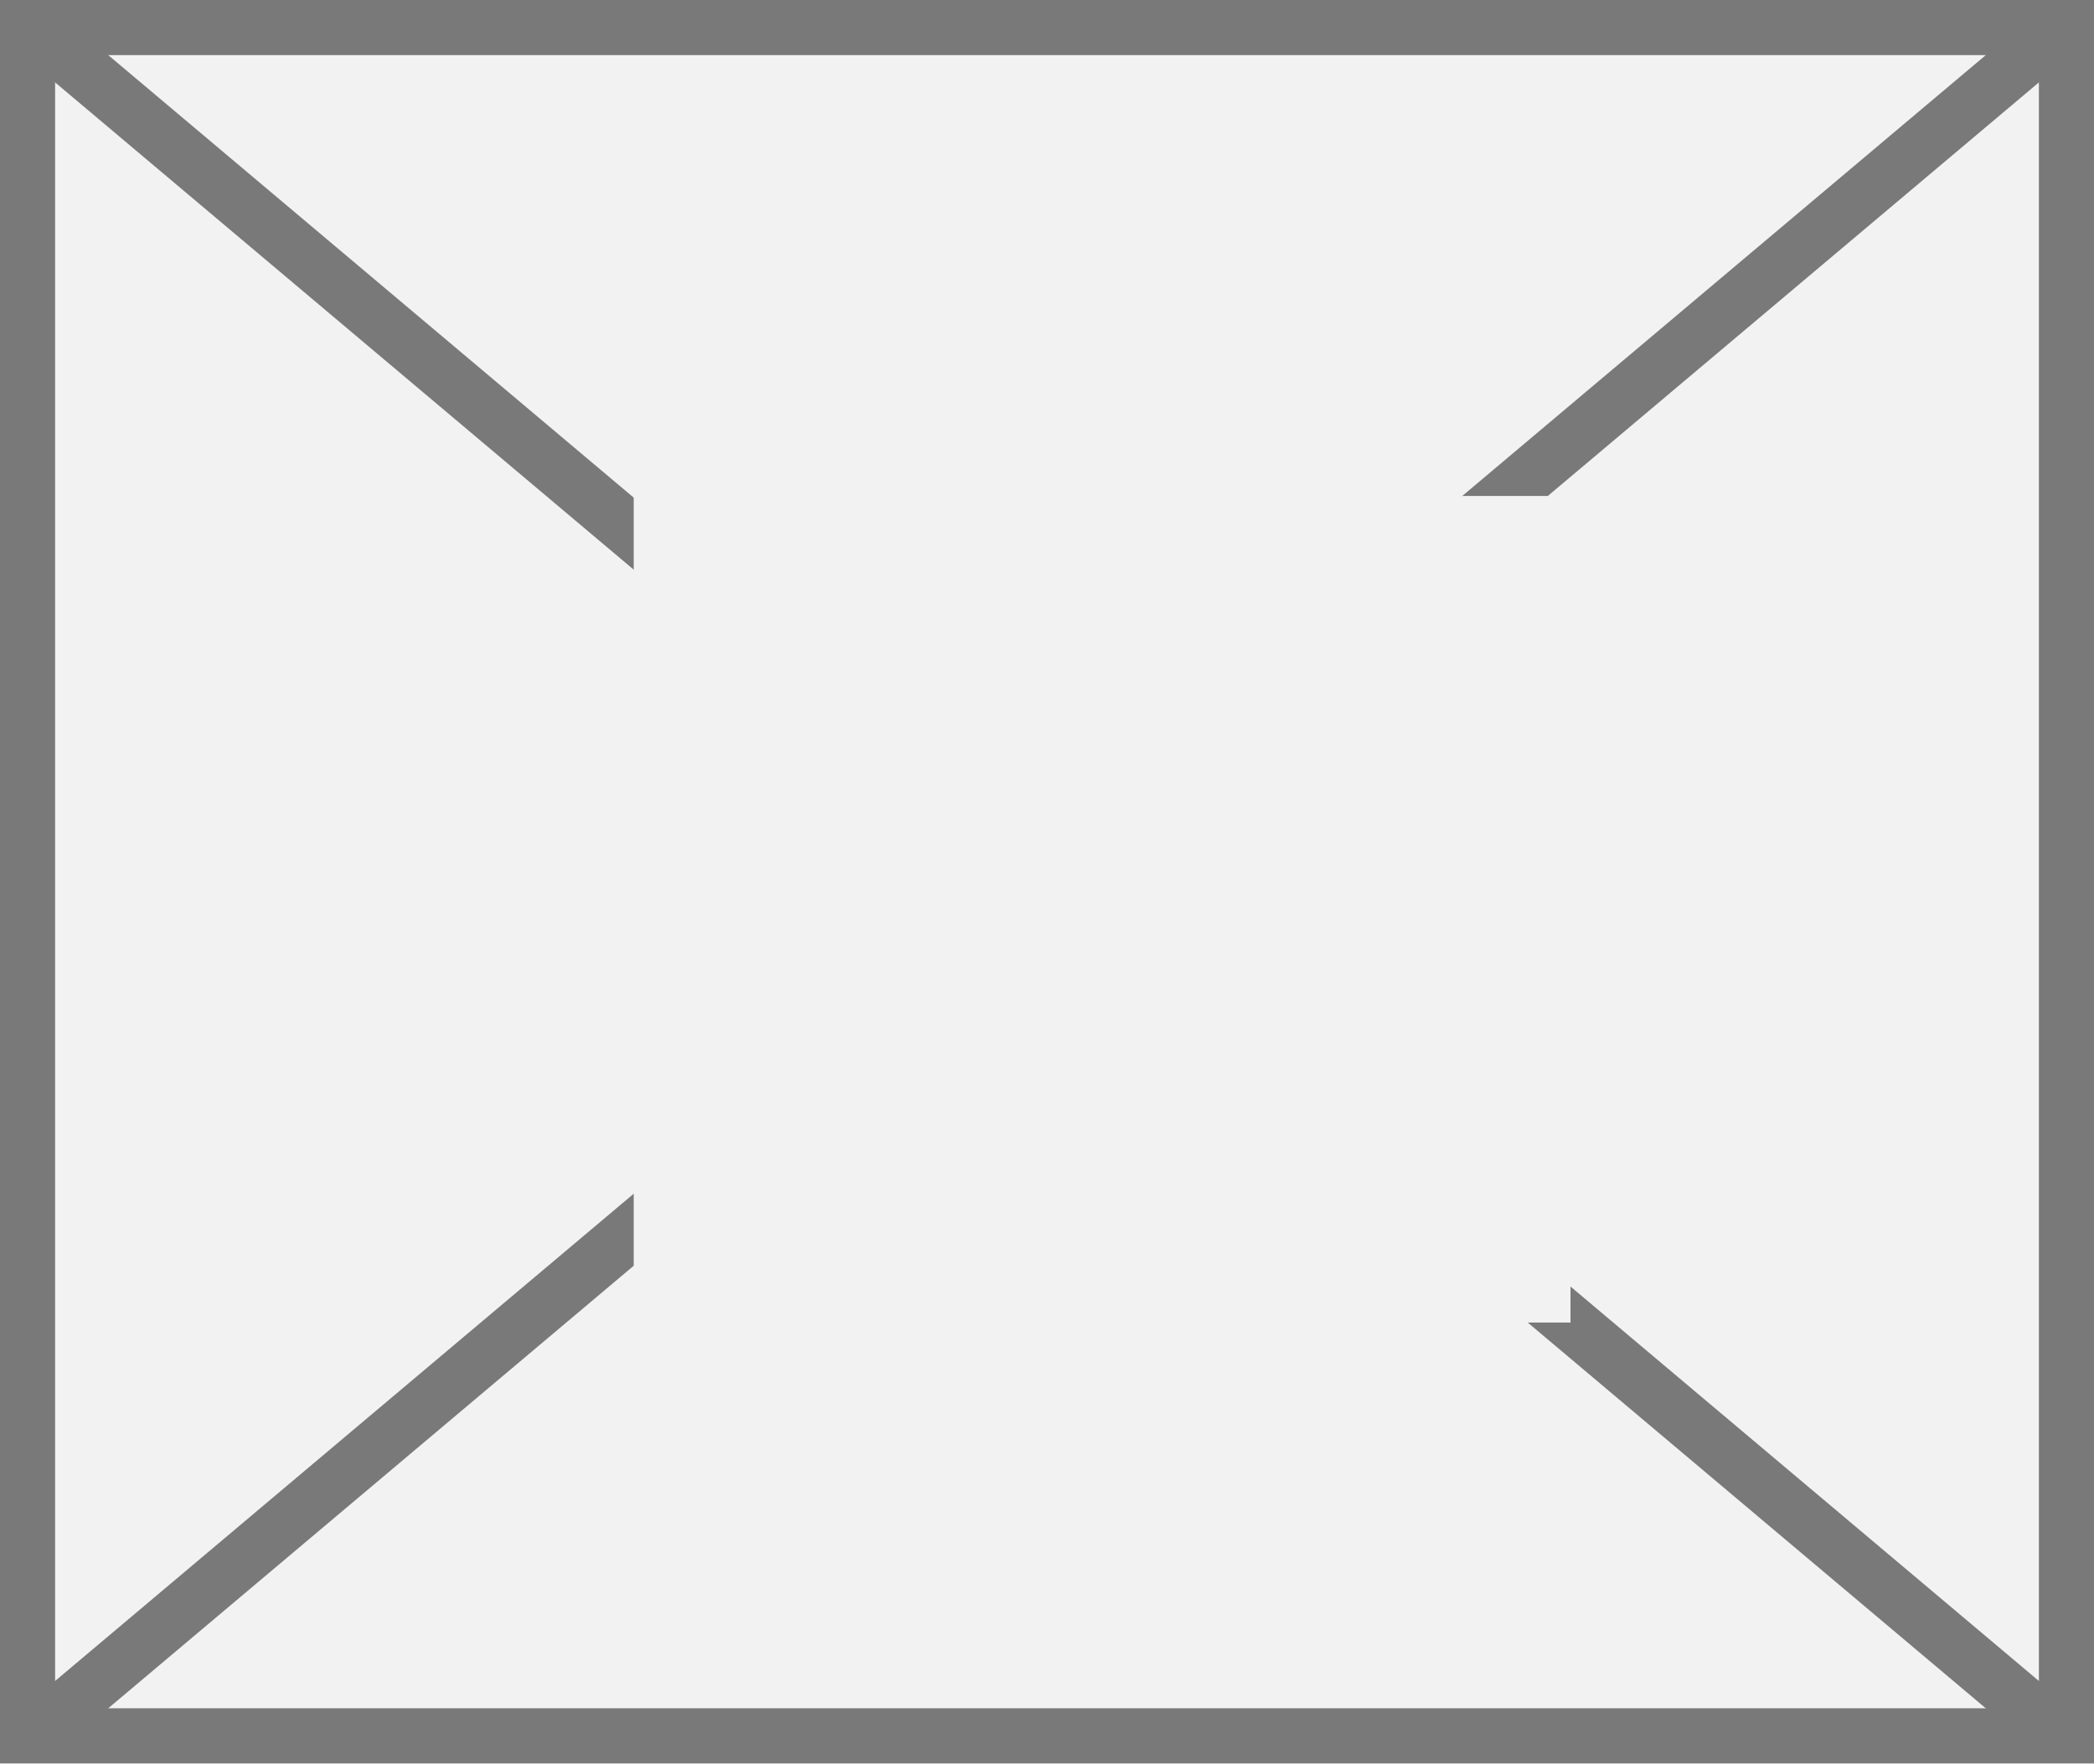
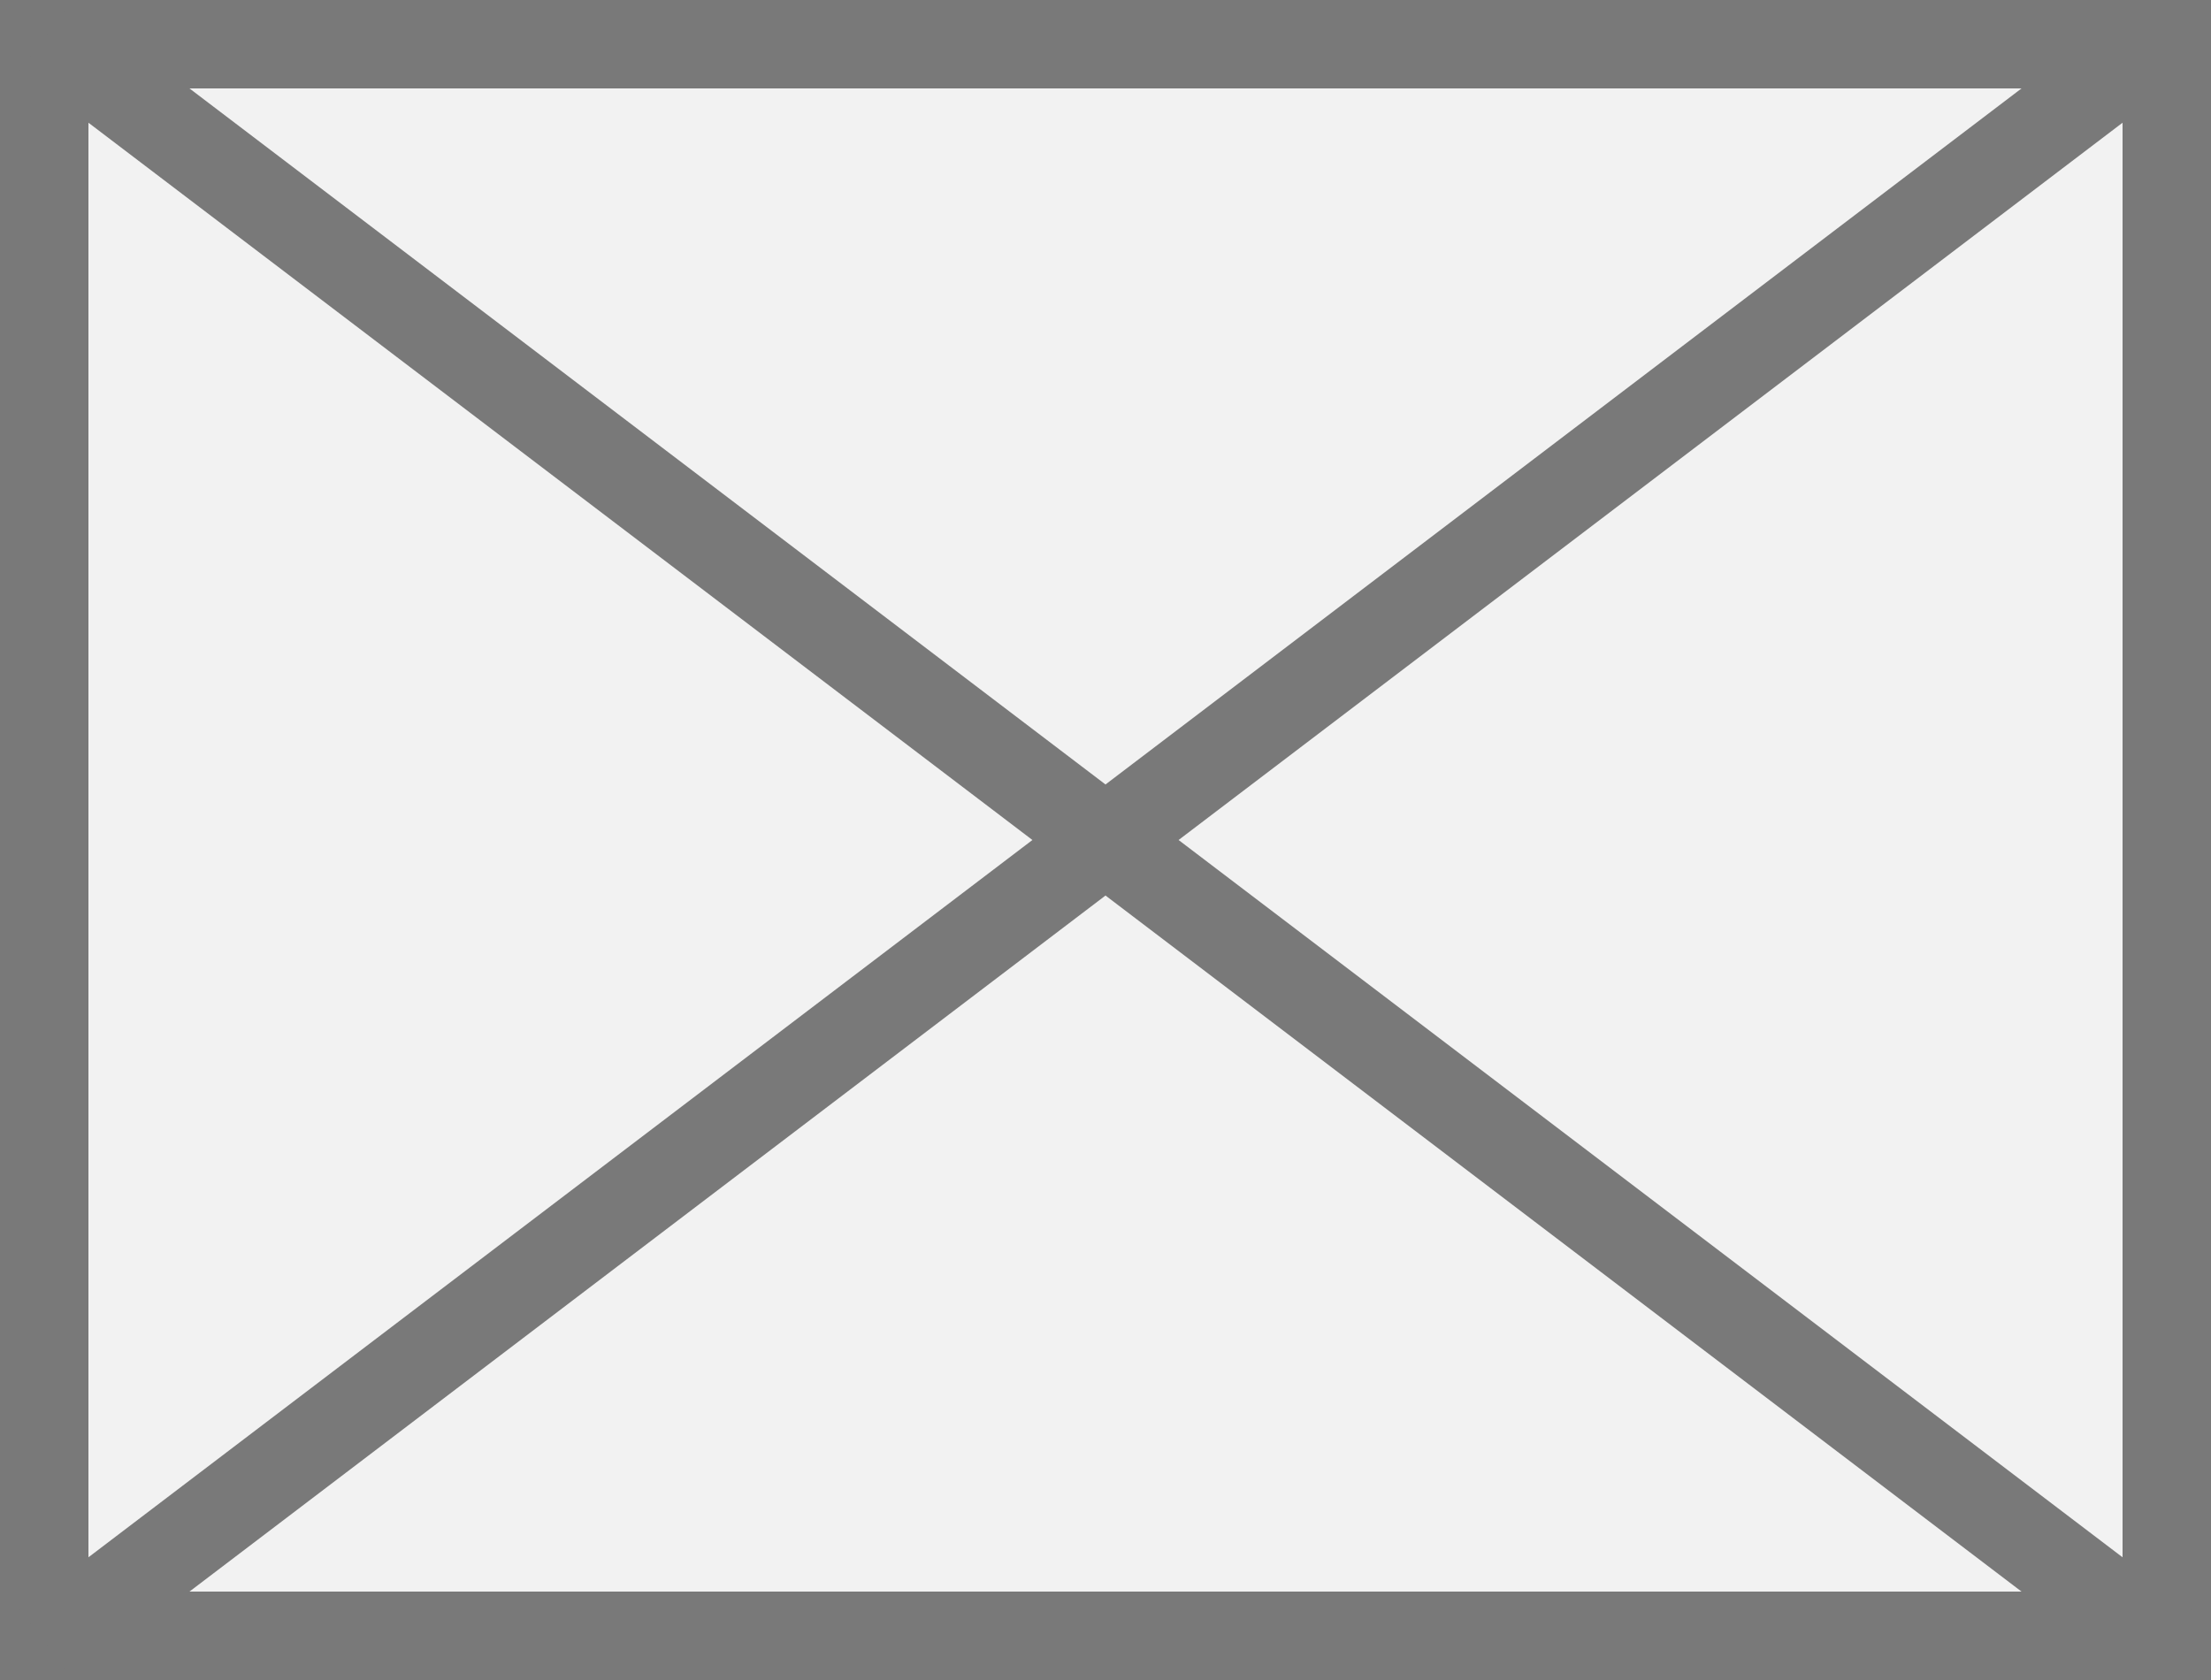
- <svg xmlns="http://www.w3.org/2000/svg" version="1.1" width="38px" height="32px">
-   <defs>
-     <mask fill="white" id="clip5">
-       <path d="M 378.5 89  L 395.5 89  L 395.5 104  L 378.5 104  Z M 367 80  L 405 80  L 405 112  L 367 112  Z " fill-rule="evenodd" />
-     </mask>
-   </defs>
-   <g transform="matrix(1 0 0 1 -367 -80 )">
-     <path d="M 367.5 80.5  L 404.5 80.5  L 404.5 111.5  L 367.5 111.5  L 367.5 80.5  Z " fill-rule="nonzero" fill="#f2f2f2" stroke="none" />
-     <path d="M 367.5 80.5  L 404.5 80.5  L 404.5 111.5  L 367.5 111.5  L 367.5 80.5  Z " stroke-width="1" stroke="#797979" fill="none" />
-     <path d="M 367.454 80.382  L 404.546 111.618  M 404.546 80.382  L 367.454 111.618  " stroke-width="1" stroke="#797979" fill="none" mask="url(#clip5)" />
+ <svg xmlns="http://www.w3.org/2000/svg" version="1.1" width="25px" height="19px">
+   <g transform="matrix(1 0 0 1 -16 -8 )">
+     <path d="M 16.5 8.5  L 40.5 8.5  L 40.5 26.5  L 16.5 26.5  L 16.5 8.5  Z " fill-rule="nonzero" fill="#f2f2f2" stroke="none" />
+     <path d="M 16.5 8.5  L 40.5 8.5  L 40.5 26.5  L 16.5 26.5  L 16.5 8.5  Z " stroke-width="1" stroke="#797979" fill="none" />
+     <path d="M 16.524 8.398  L 40.476 26.602  M 40.476 8.398  L 16.524 26.602  " stroke-width="1" stroke="#797979" fill="none" />
  </g>
</svg>
